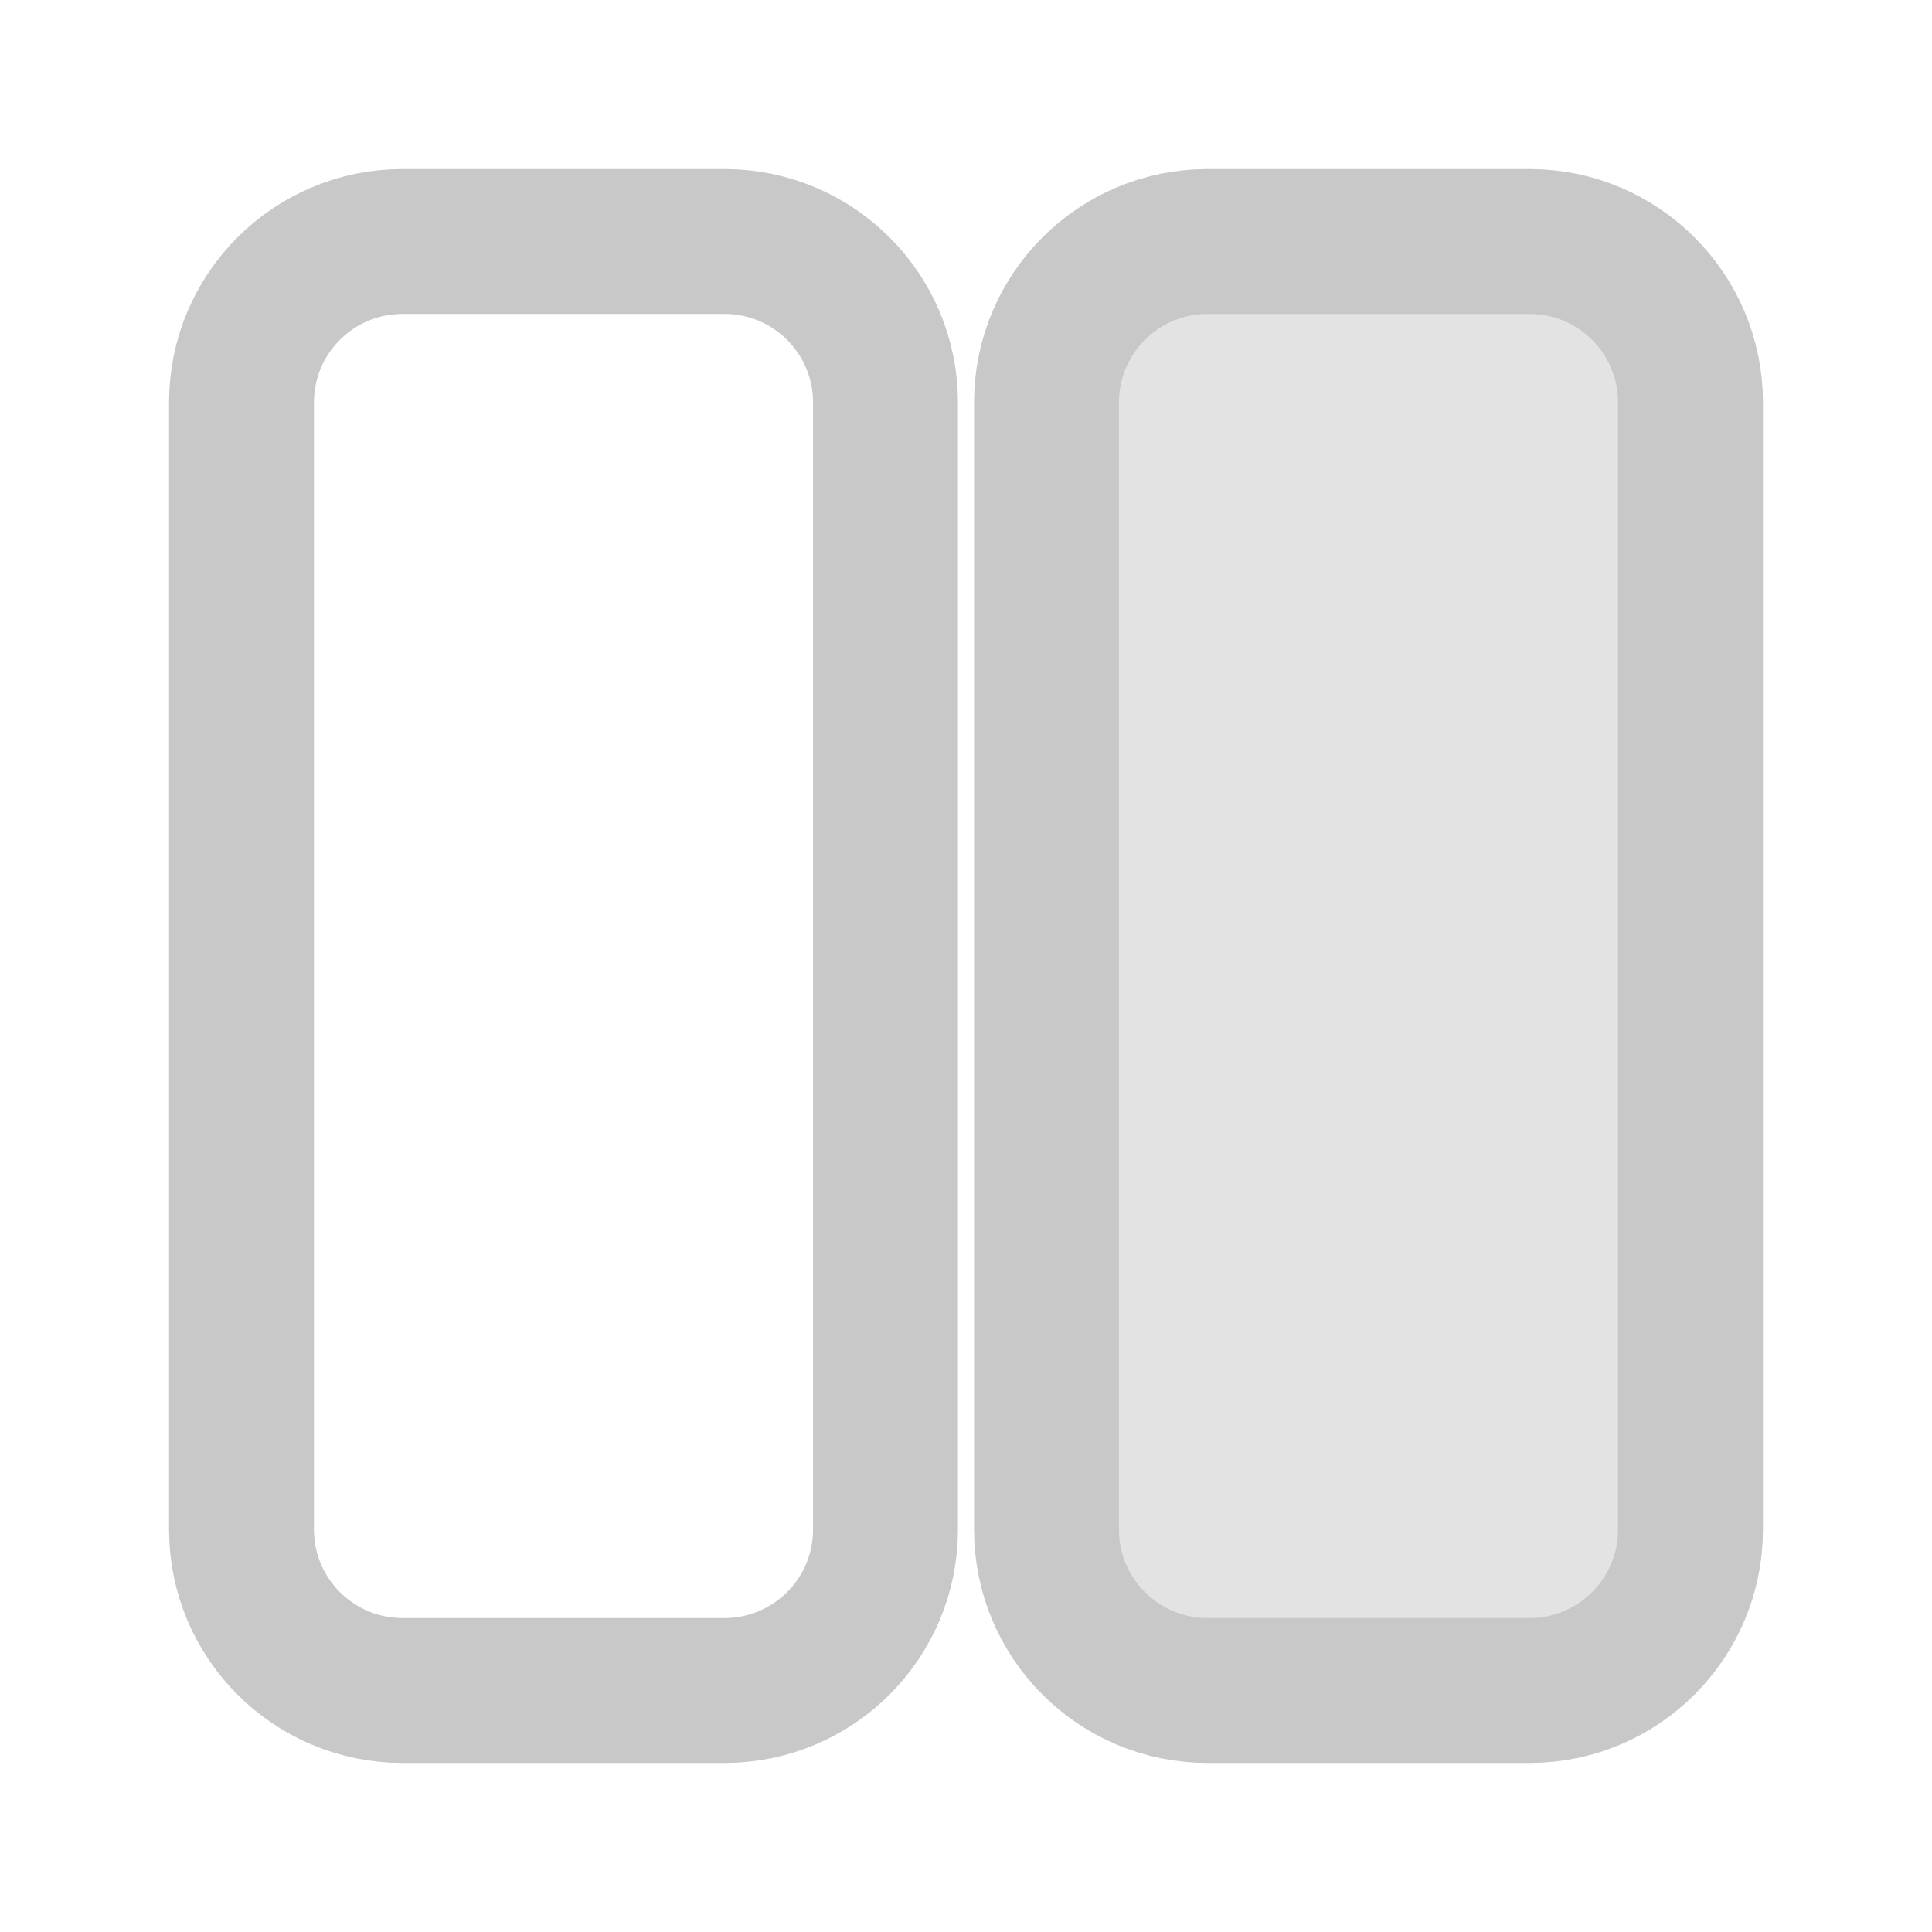
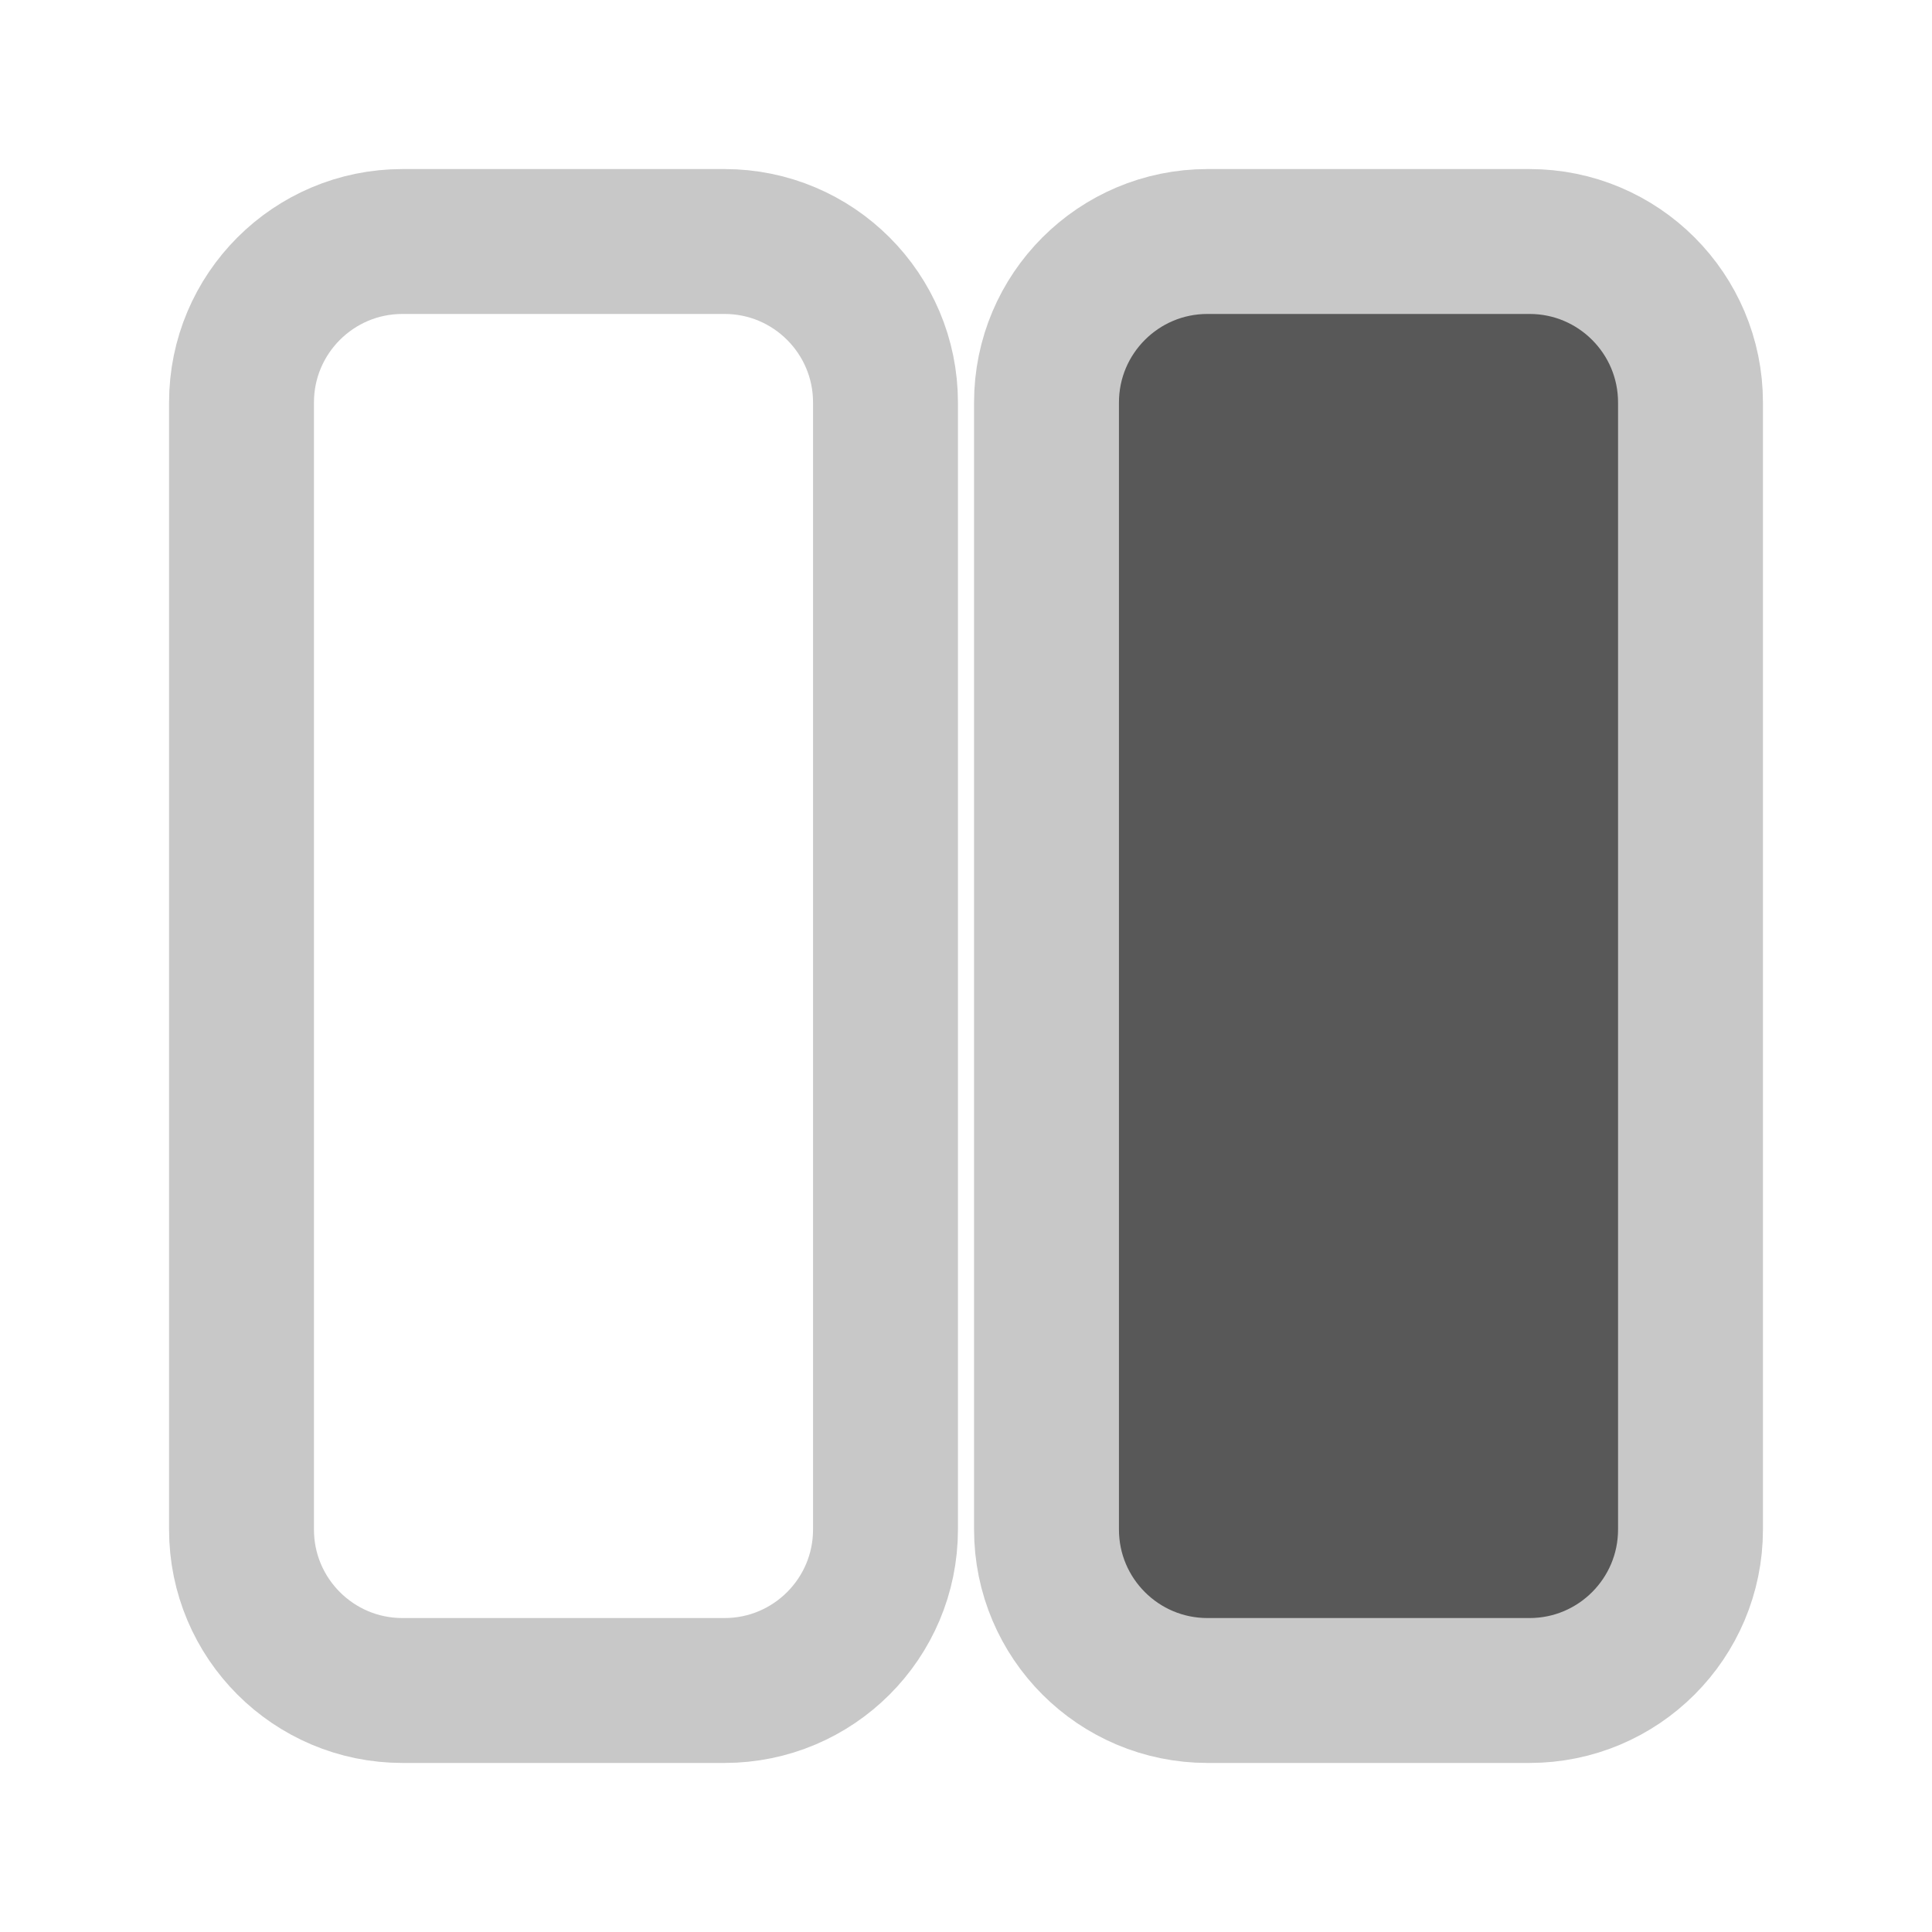
- <svg xmlns="http://www.w3.org/2000/svg" width="24" height="24" viewBox="0 0 24 24" fill="none" stroke="#c8c8c8" stroke-width="1.8" stroke-linecap="round" stroke-linejoin="round">
-   <rect x="3" y="3" width="8" height="18" rx="2" />
-   <rect x="13" y="3" width="8" height="18" rx="2" fill="#b0b0b0" fill-opacity="0.35" />
+ <svg xmlns="http://www.w3.org/2000/svg" width="24" height="24" viewBox="0 0 24 24">
+   <rect fill="none" stroke-width="1.8" stroke="#c8c8c8" x="3" y="3" width="8" height="18" rx="2" />
+   <rect stroke-width="1.8" stroke="#c8c8c8" x="13" y="3" width="8" height="18" rx="2" fill="#585858" />
</svg>
